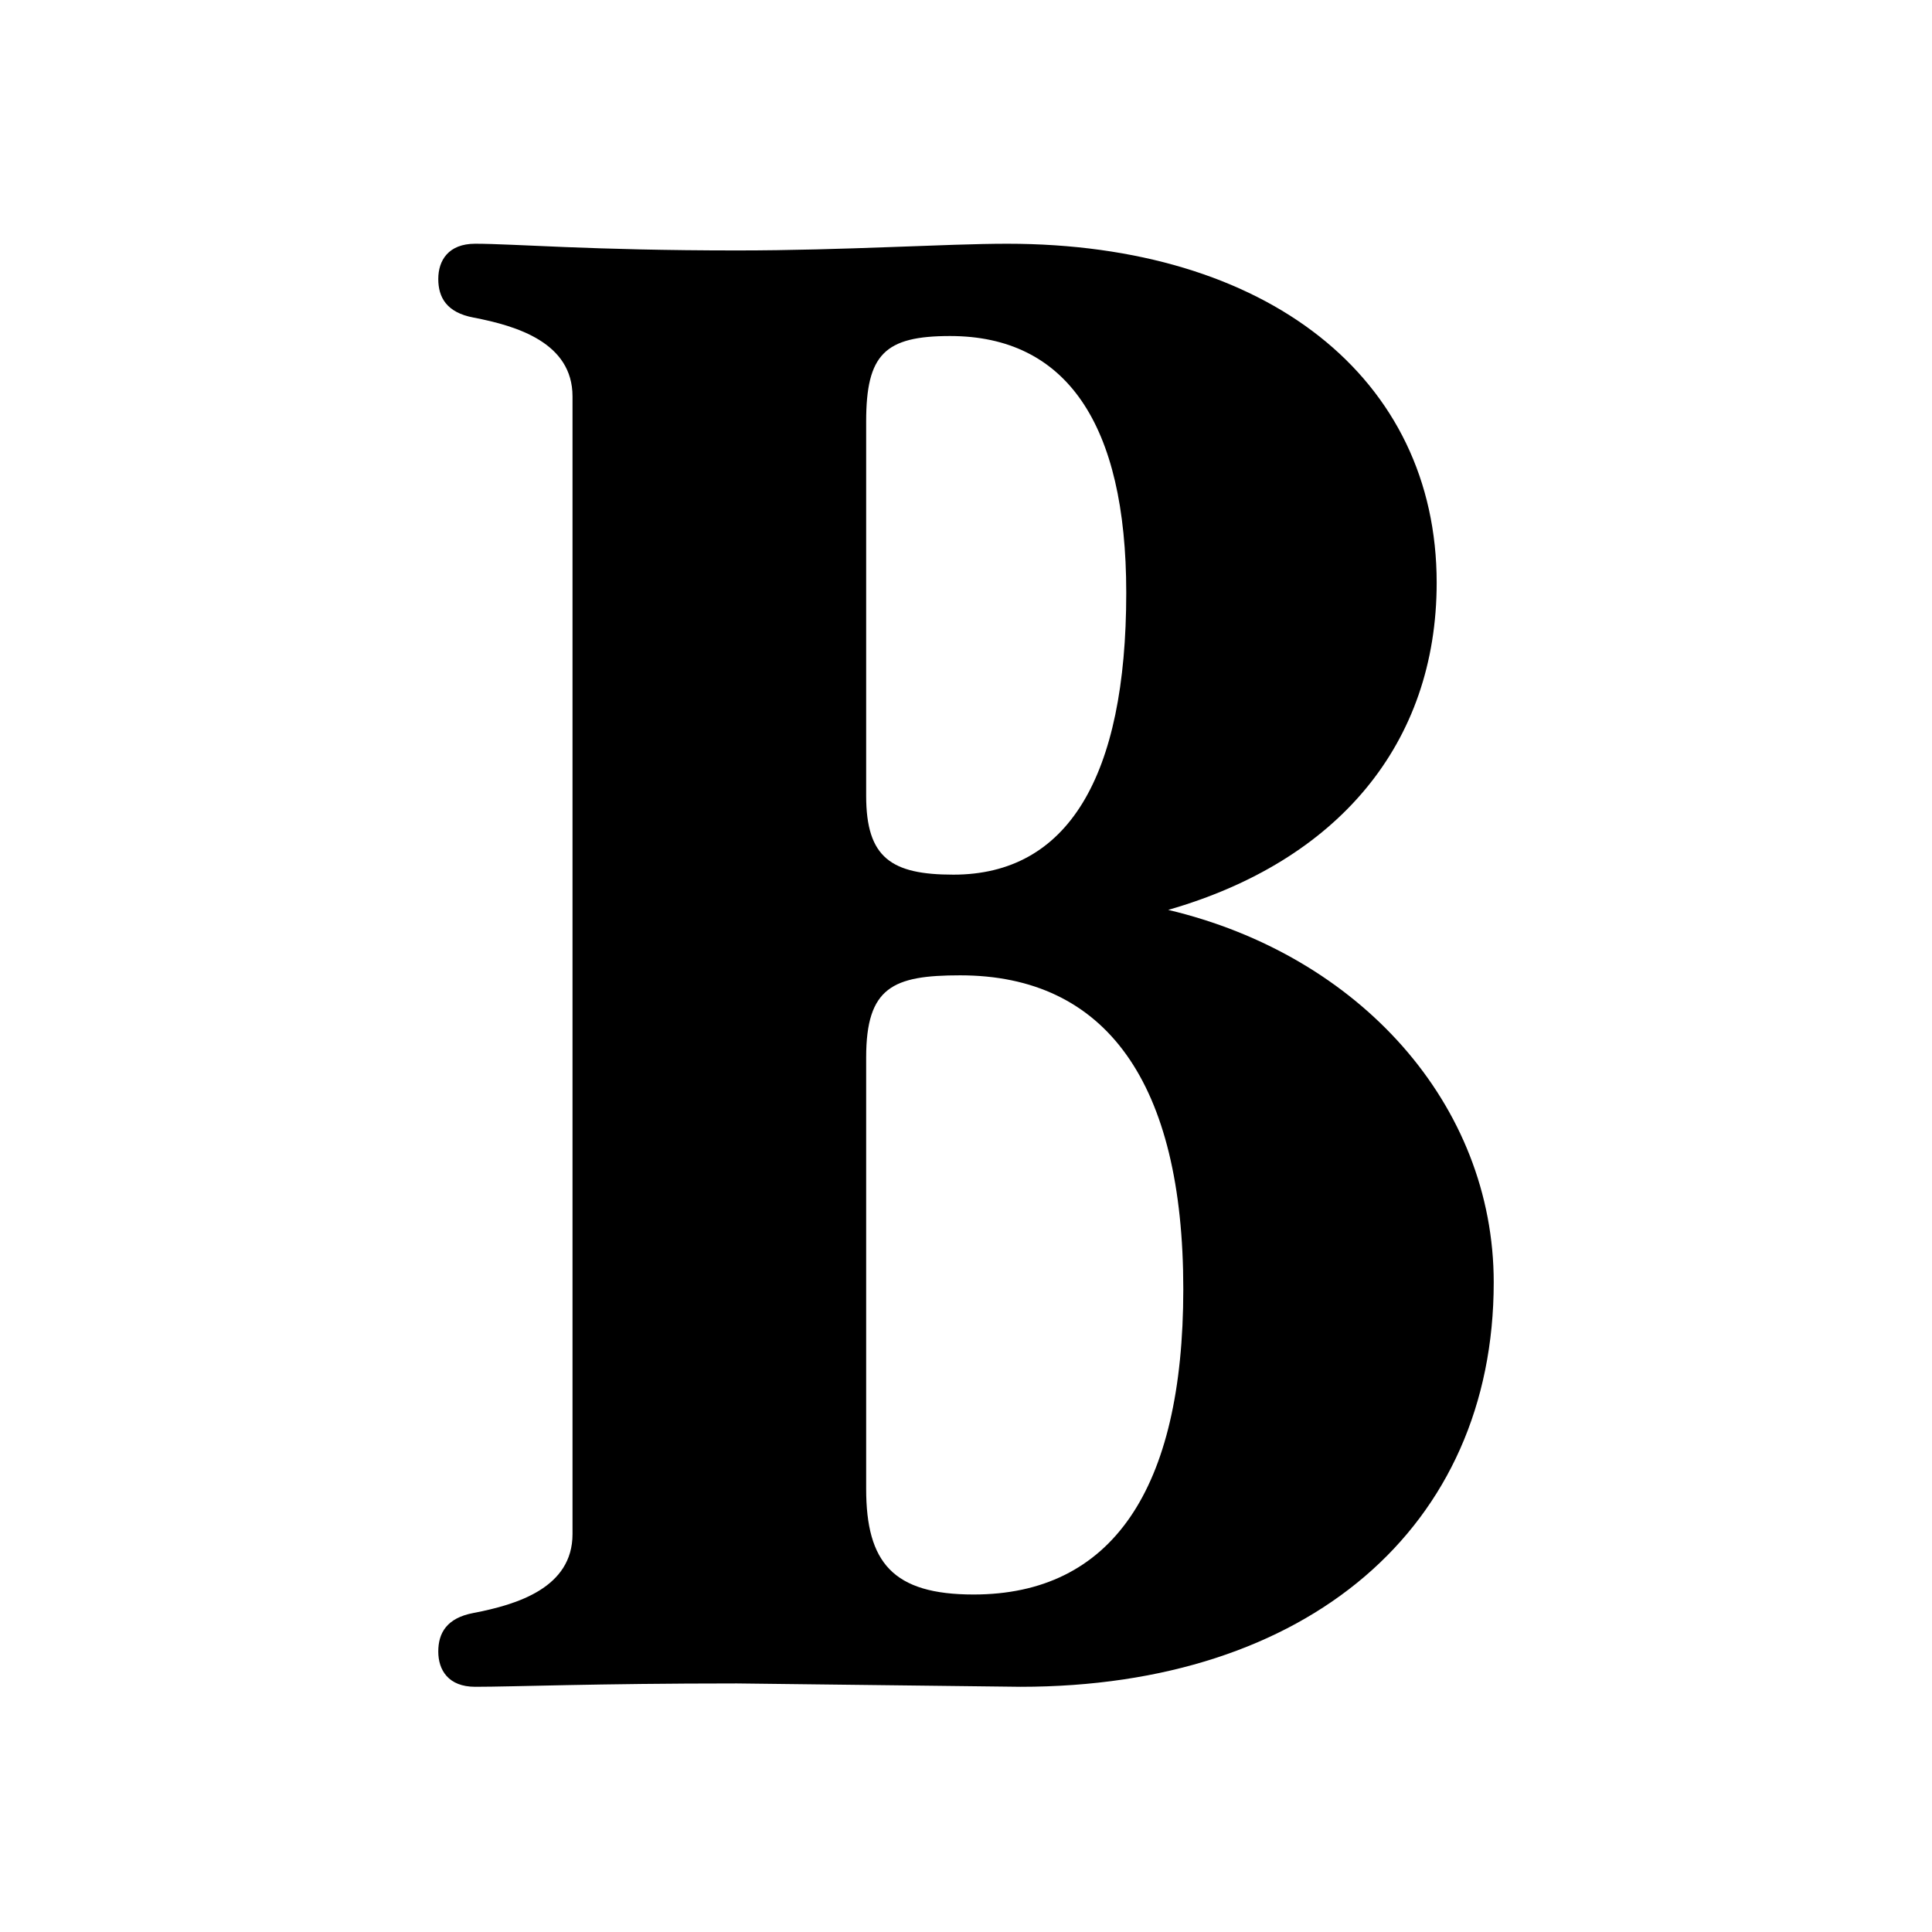
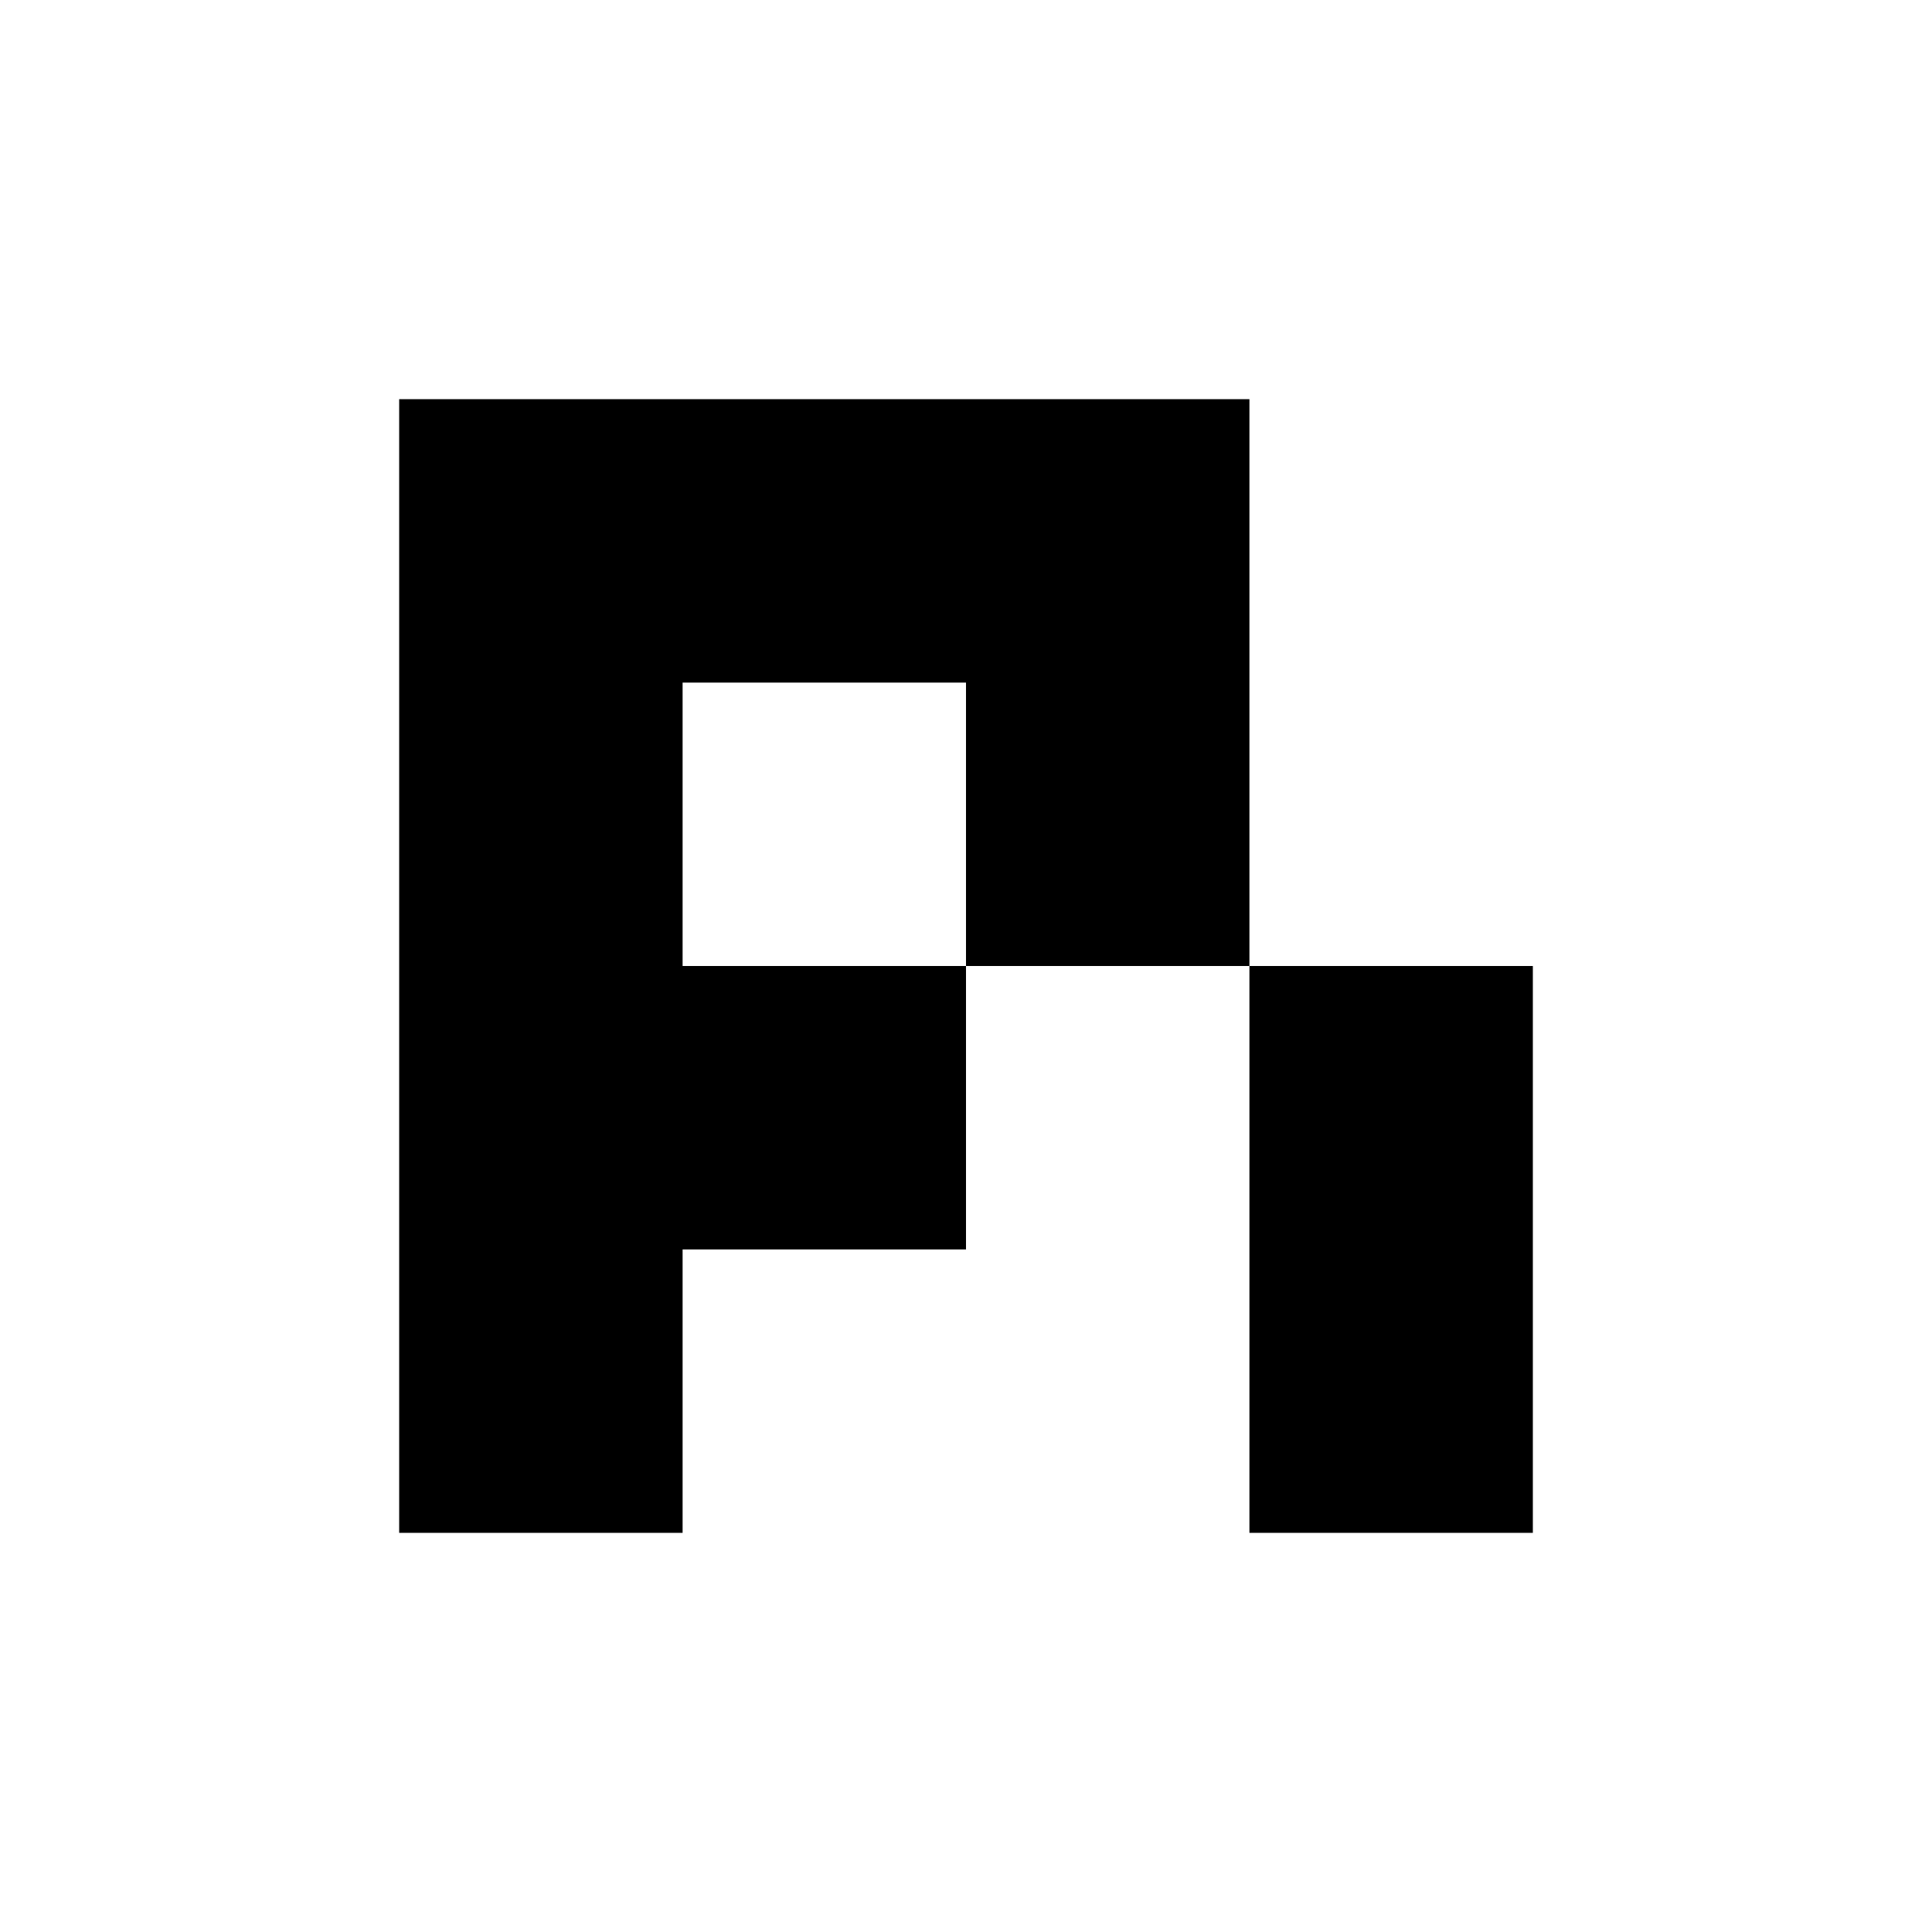
- <svg xmlns="http://www.w3.org/2000/svg" viewBox="0 0 864 864">
-   <path d="M256.032 177.286C256.032 153.273 231.269 145.769 211.758 142.017C199.752 139.766 196 133.013 196 124.758C196 116.504 200.502 109 212.509 109C229.768 109 264.286 112.002 329.571 112.002C377.596 112.002 423.37 109 450.385 109C566.696 109 642.487 169.032 642.487 260.58C642.487 332.618 598.213 385.146 522.423 406.908C607.968 427.168 668 493.954 668 573.496C668 683.054 584.706 754.342 456.388 754.342L329.571 752.841C265.787 752.841 229.768 754.342 212.509 754.342C200.502 754.342 196 746.838 196 738.583C196 730.329 199.752 723.575 211.758 721.324C231.269 717.572 256.032 710.068 256.032 686.056V177.286ZM387.351 665.795C387.351 698.812 399.358 713.07 435.377 713.07C496.909 713.07 529.176 666.545 529.176 576.498C529.176 484.199 494.658 436.173 429.374 436.173C399.358 436.173 387.351 441.426 387.351 472.943V665.795ZM426.372 391.149C477.399 391.149 503.663 347.626 503.663 265.083C503.663 189.293 476.649 150.272 424.871 150.272C395.606 150.272 387.351 158.526 387.351 188.542V355.881C387.351 383.645 398.607 391.149 426.372 391.149Z" fill="#000000" />
+ <svg xmlns="http://www.w3.org/2000/svg" viewBox="0 0 800 800">
+   <path fill="#000000" fill-rule="evenodd" d="M165.29 165.29H517.36V400H400V517.36H282.65V634.72H165.29ZM282.65 282.65V400H400V282.65Z" />
+   <path fill="#000000" d="M517.36 400H634.72V634.72H517.36Z" />
</svg>
